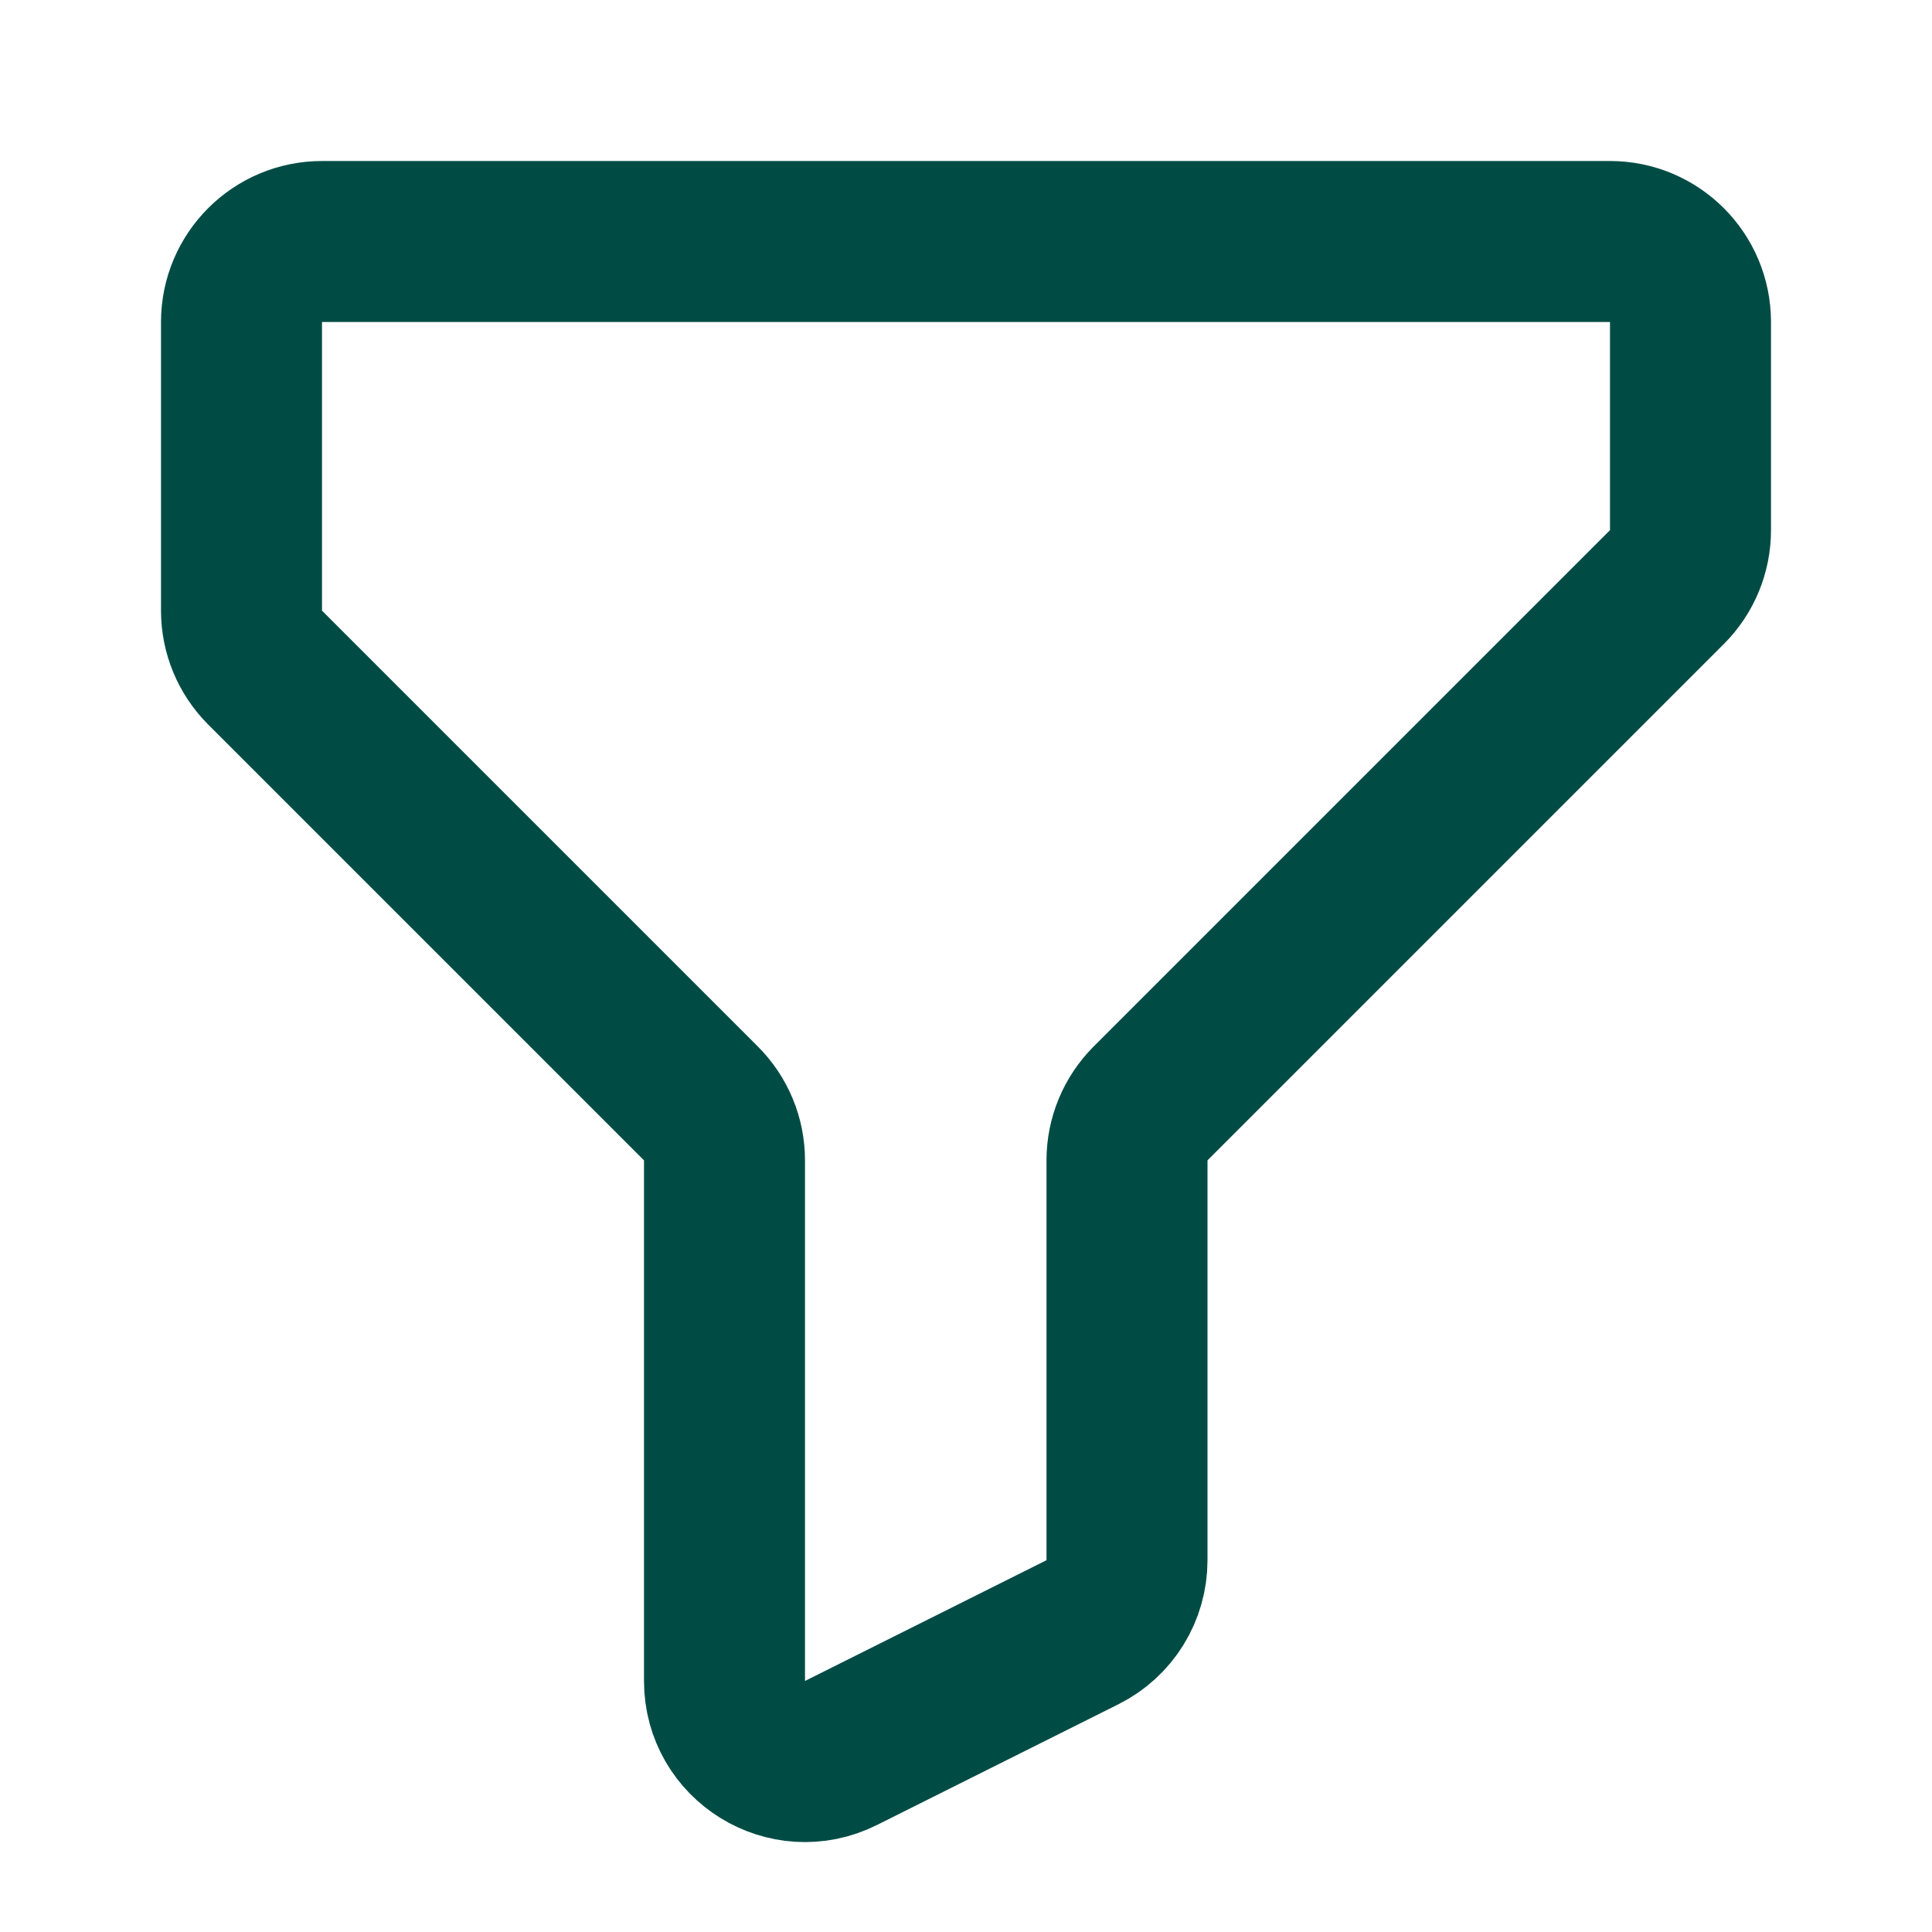
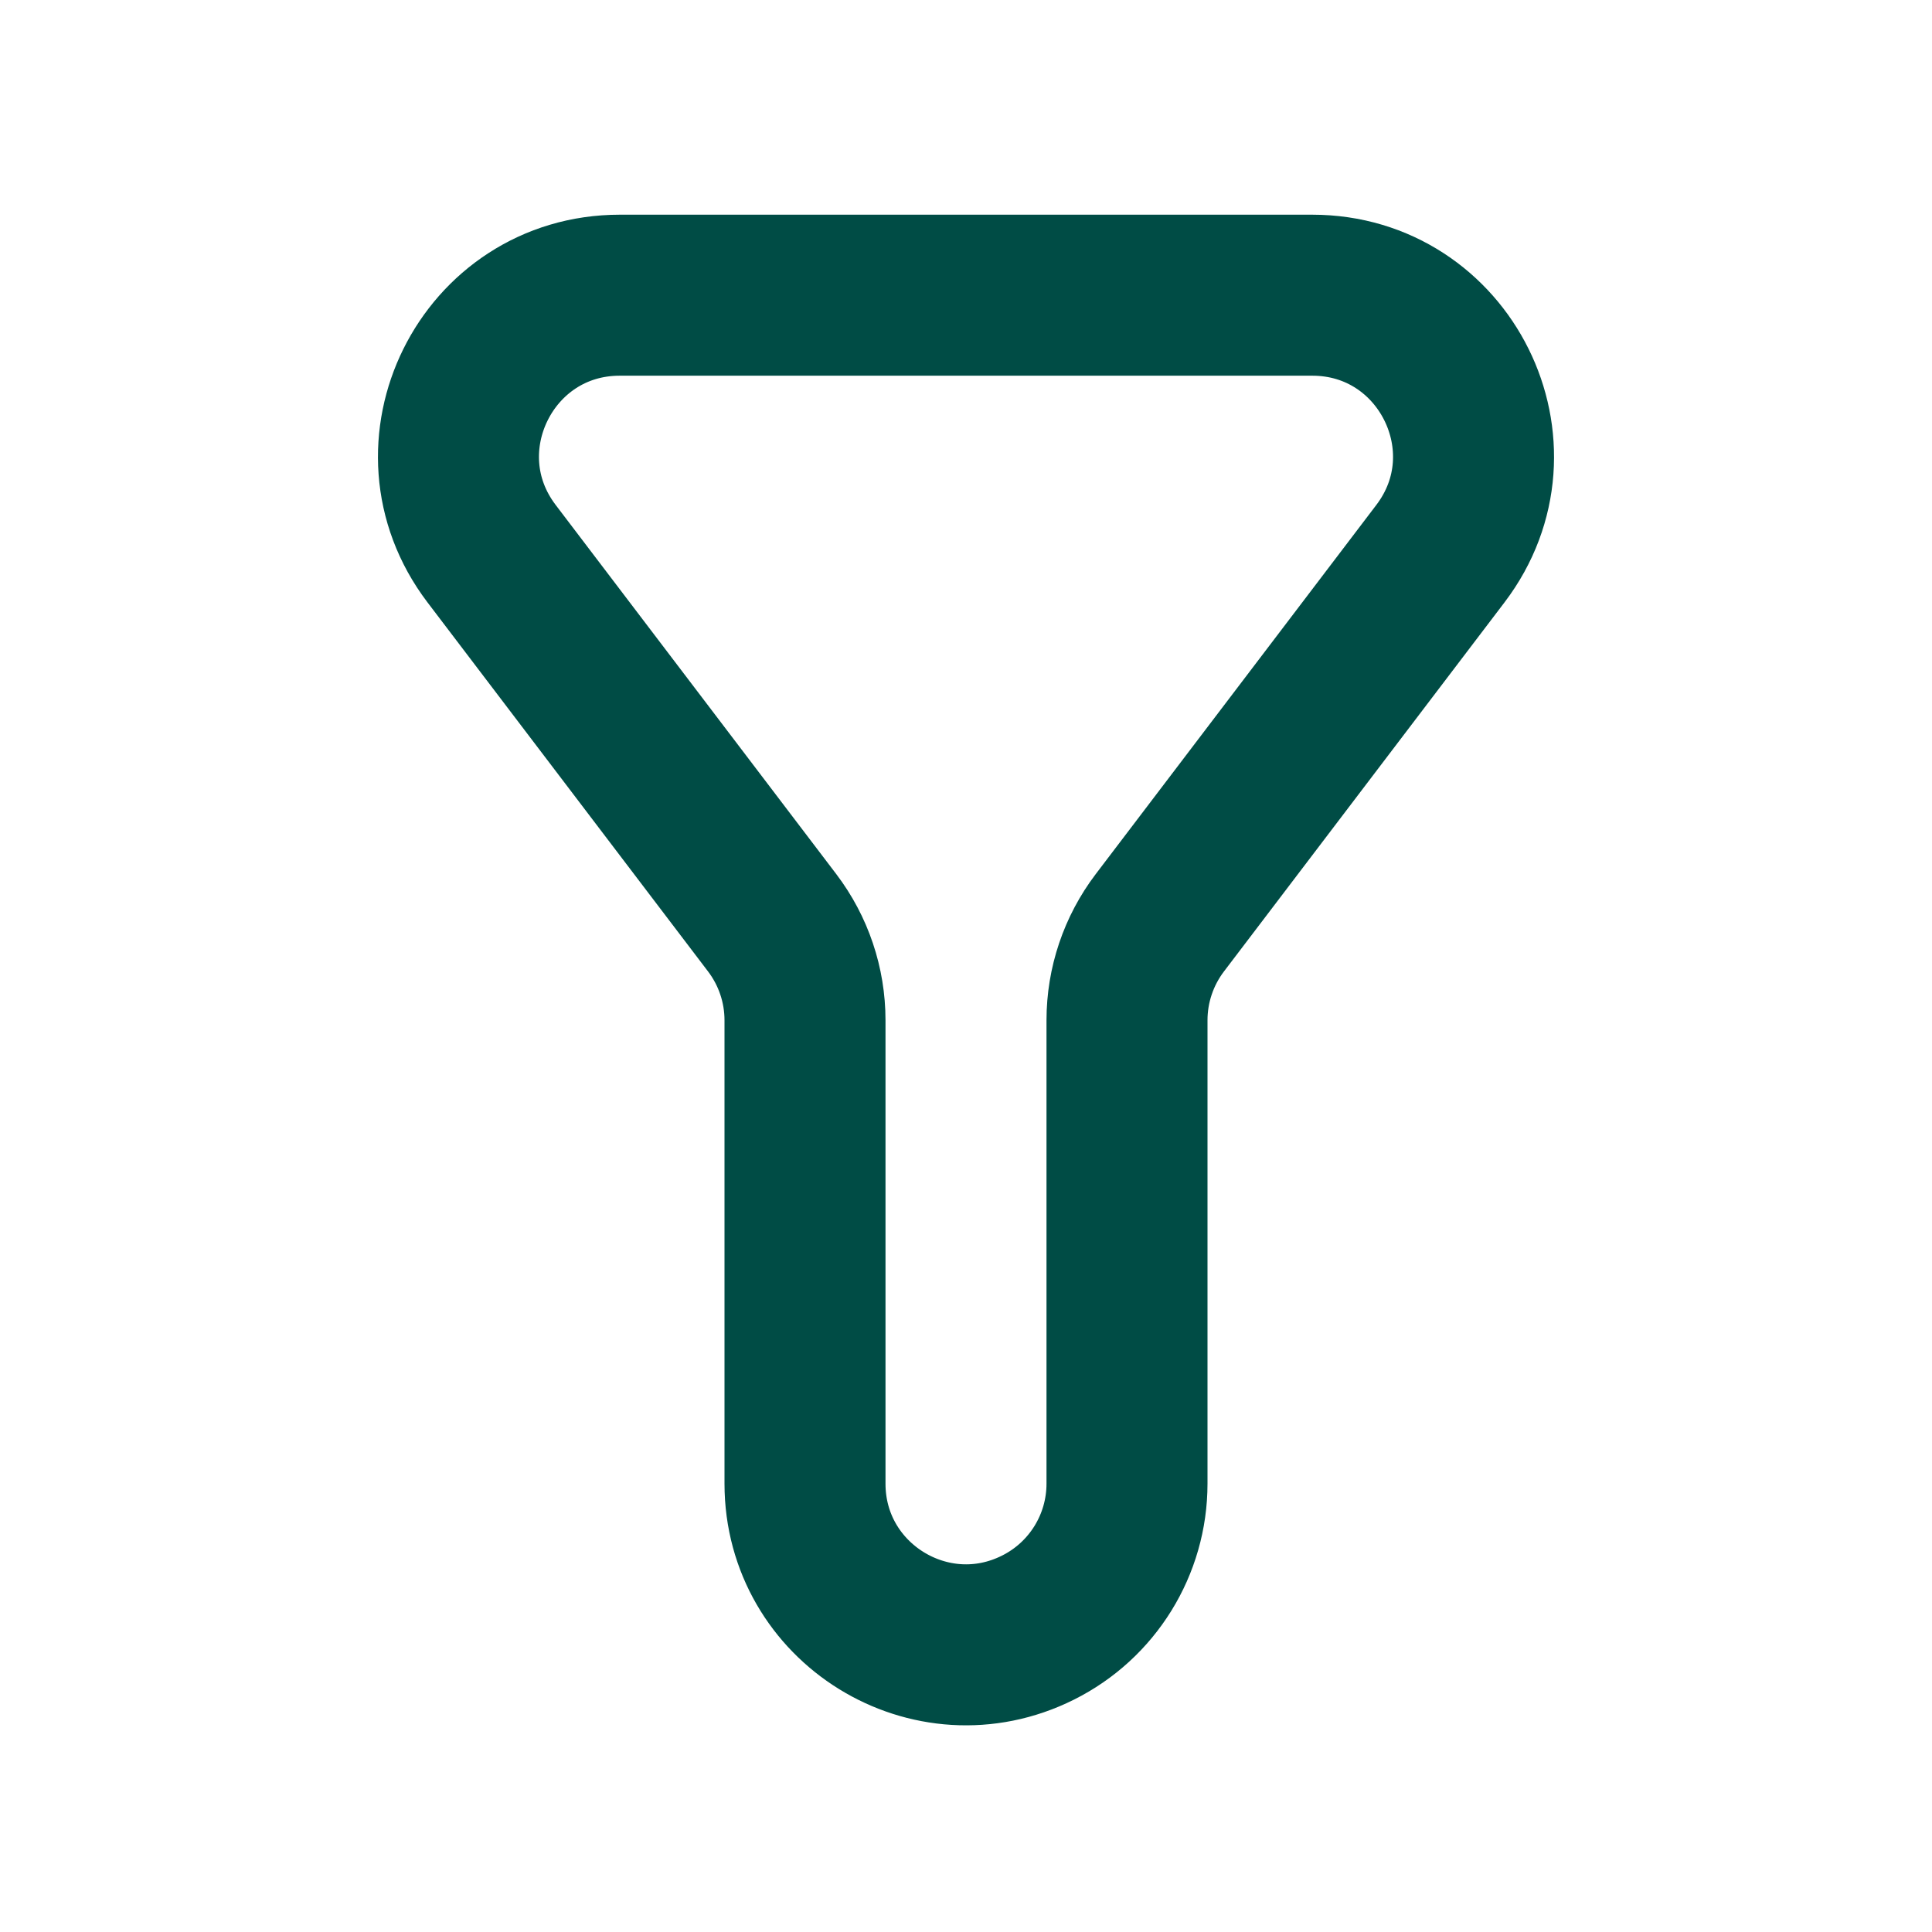
<svg xmlns="http://www.w3.org/2000/svg" width="24" height="24" viewBox="0 0 24 24" fill="none">
-   <path d="M3 4C3 3.448 3.448 3 4 3H20C20.552 3 21 3.448 21 4V6.586C21 6.851 20.895 7.106 20.707 7.293L14.293 13.707C14.105 13.895 14 14.149 14 14.414V19.382C14 19.761 13.786 20.107 13.447 20.276L10.447 21.776C9.782 22.109 9 21.625 9 20.882V14.414C9 14.149 8.895 13.895 8.707 13.707L3.293 8.293C3.105 8.105 3 7.851 3 7.586V4Z" stroke="#004C45" stroke-width="2" stroke-linecap="round" stroke-linejoin="round" />
+   <path d="M14 18.431C14 19.188 13.572 19.881 12.894 20.219C11.565 20.884 10 19.917 10 18.431V12.674C10 12.237 9.857 11.812 9.592 11.463L6.106 6.877C5.106 5.56 6.045 3.667 7.699 3.667H16.301C17.955 3.667 18.894 5.56 17.894 6.877L14.408 11.463C14.143 11.812 14 12.237 14 12.674V18.431Z" stroke="#004C45" stroke-width="2" stroke-linecap="round" stroke-linejoin="round" />
</svg>
